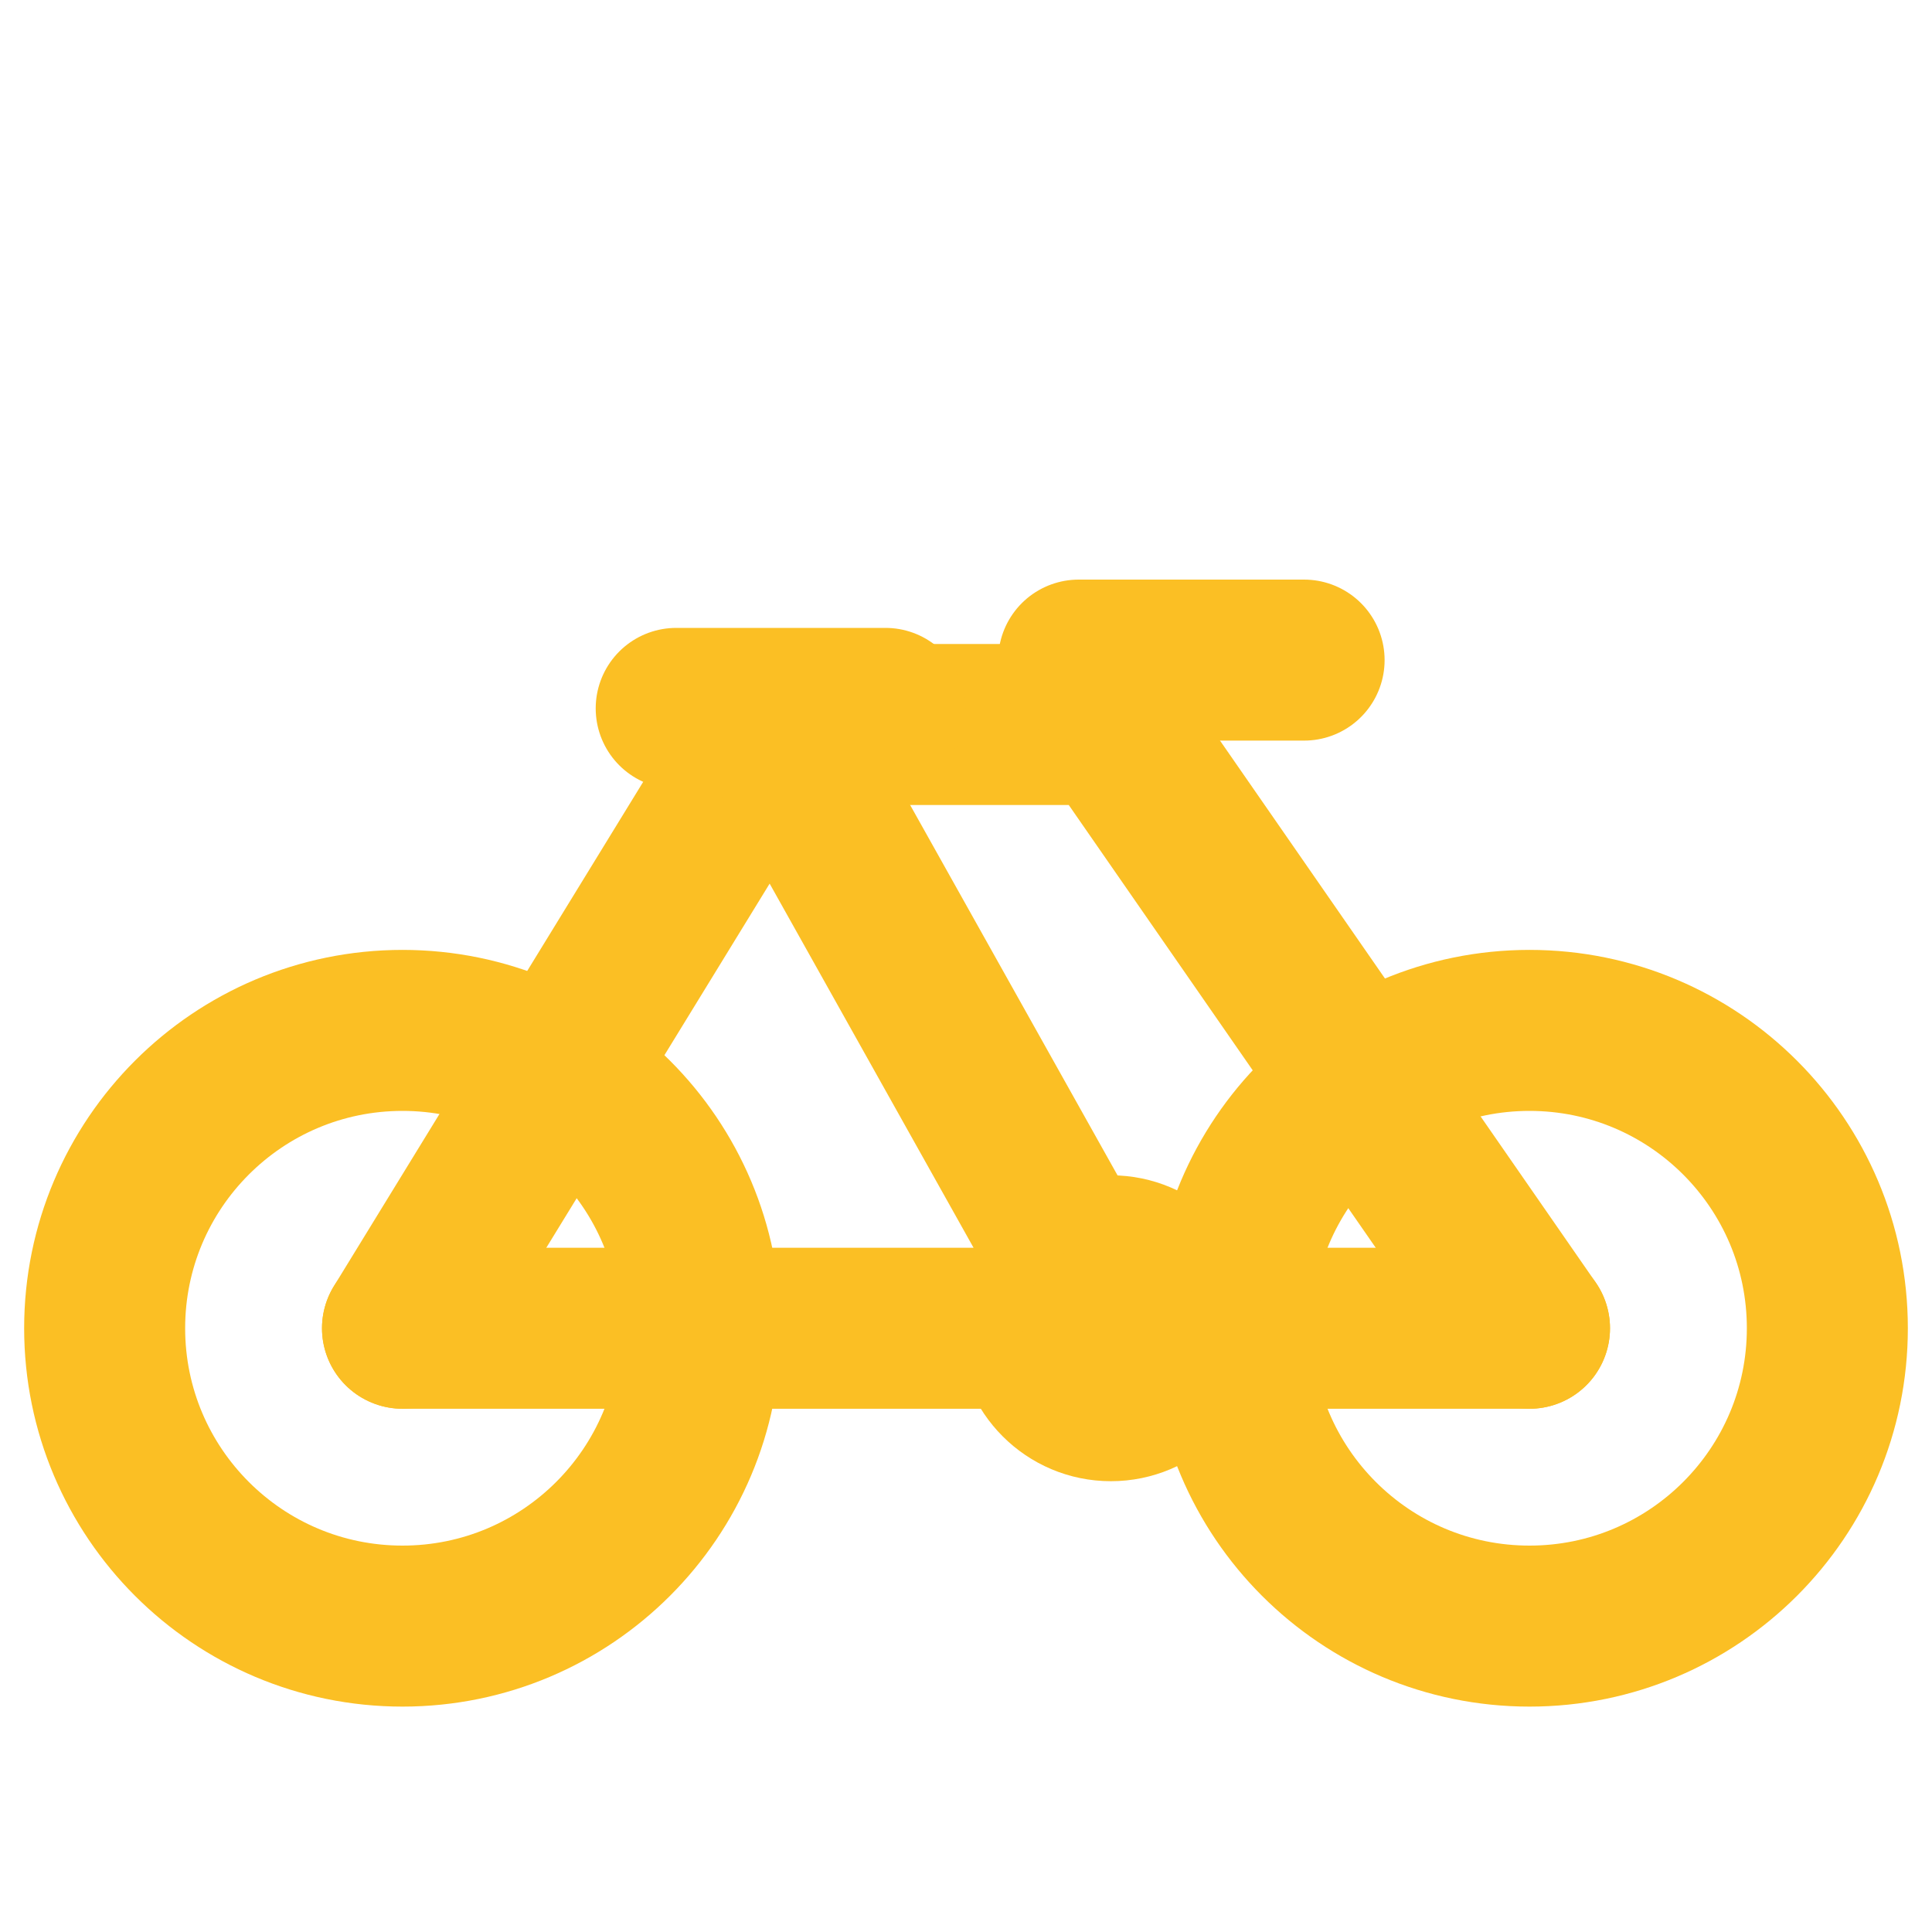
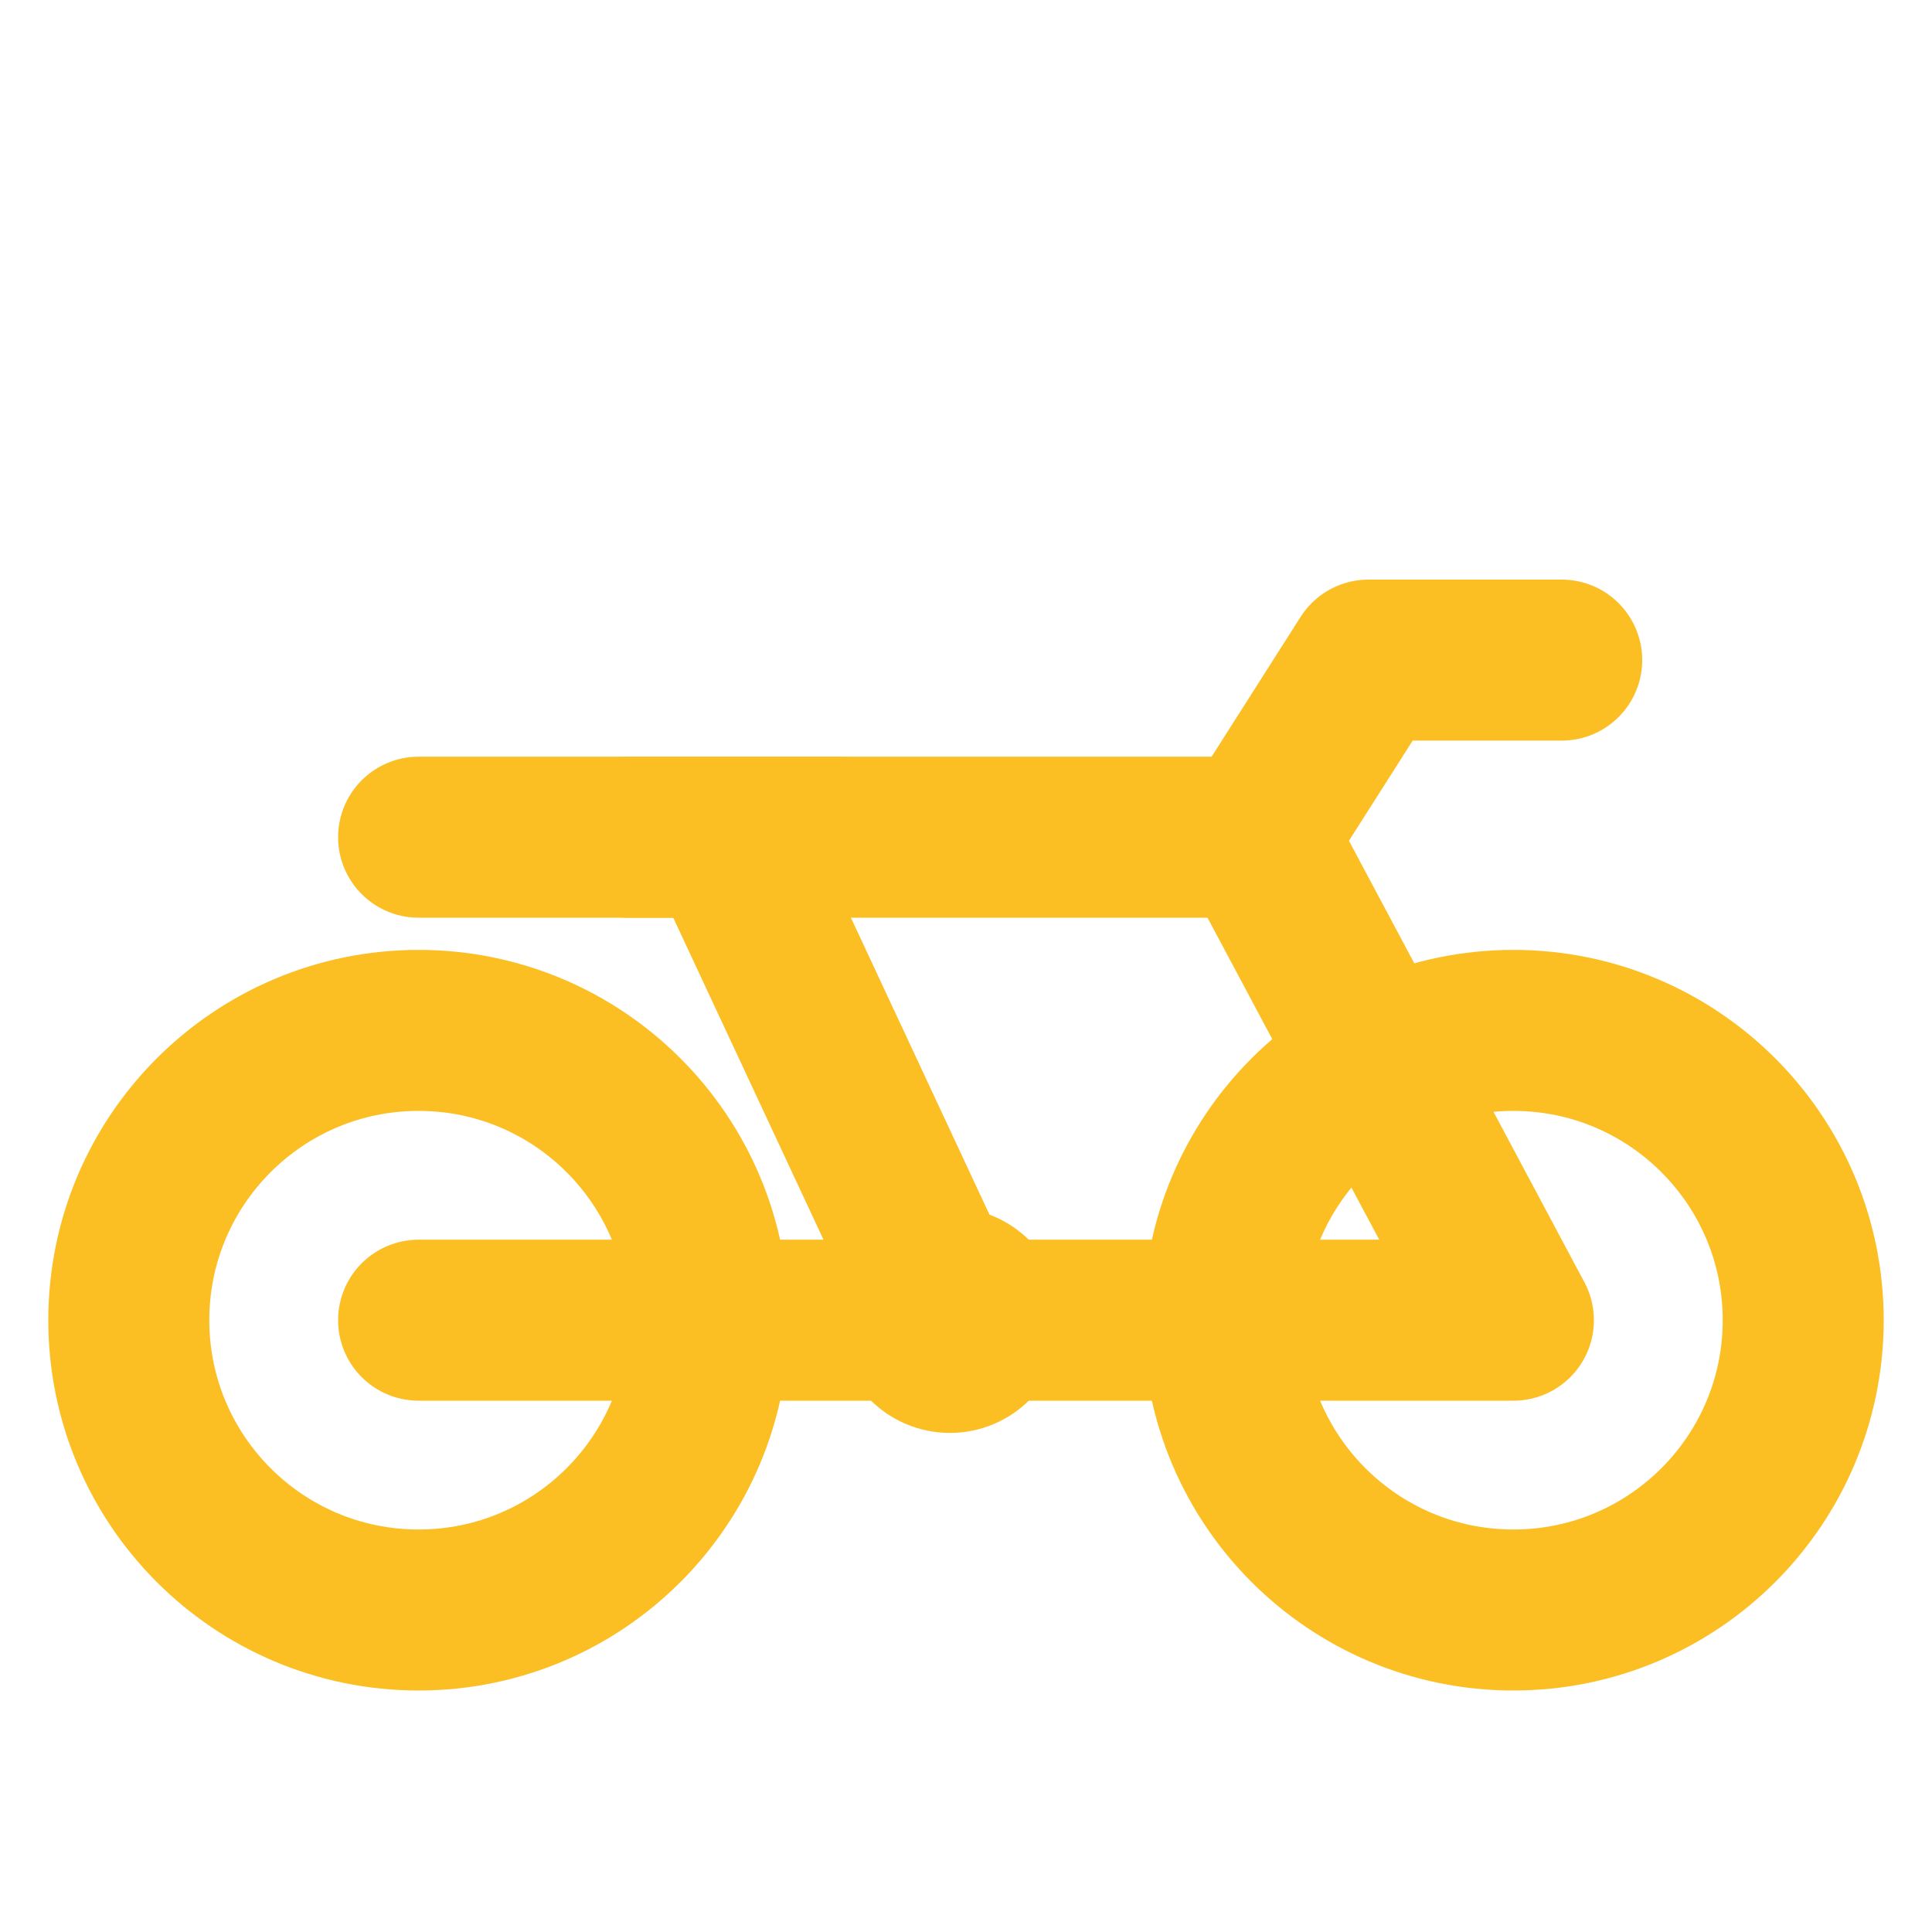
<svg xmlns="http://www.w3.org/2000/svg" viewBox="0 0 24 24" fill="none" role="img" aria-label="CYCLING">
  <g stroke="#FBBF24" stroke-width="2" stroke-linecap="round" stroke-linejoin="round">
-     <circle cx="5" cy="16.5" r="3.7" />
-     <circle cx="19" cy="16.5" r="3.7" />
-     <path d="M5 16.5 9.6 9h4.2l5.2 7.5" />
-     <path d="M9.6 9 13.8 16.5 5 16.5" />
-     <path d="M13.8 16.5h5.2" />
-     <path d="M8.4 8.8h2.6" />
-     <path d="M13.4 8.2h2.8" />
+     <circle cx="5.2" cy="16.4" r="3.6" />
+     <circle cx="18.8" cy="16.4" r="3.6" />
+     <path d="M5.2 16.4h6.6L9 10.4H5.2" />
+     <path d="M9 10.4h6.6l3.2 6h-6.6" />
+     <path d="M15.6 10.4 17 8.2h2.4" />
+     <path d="M7.8 10.4h2.6" />
  </g>
-   <circle cx="13.8" cy="16.5" r="1.5" fill="#FBBF24" stroke="#FBBF24" stroke-width="0.8" />
+   <circle cx="11.8" cy="16.4" r="1.4" fill="#FBBF24" stroke="none" />
</svg>
